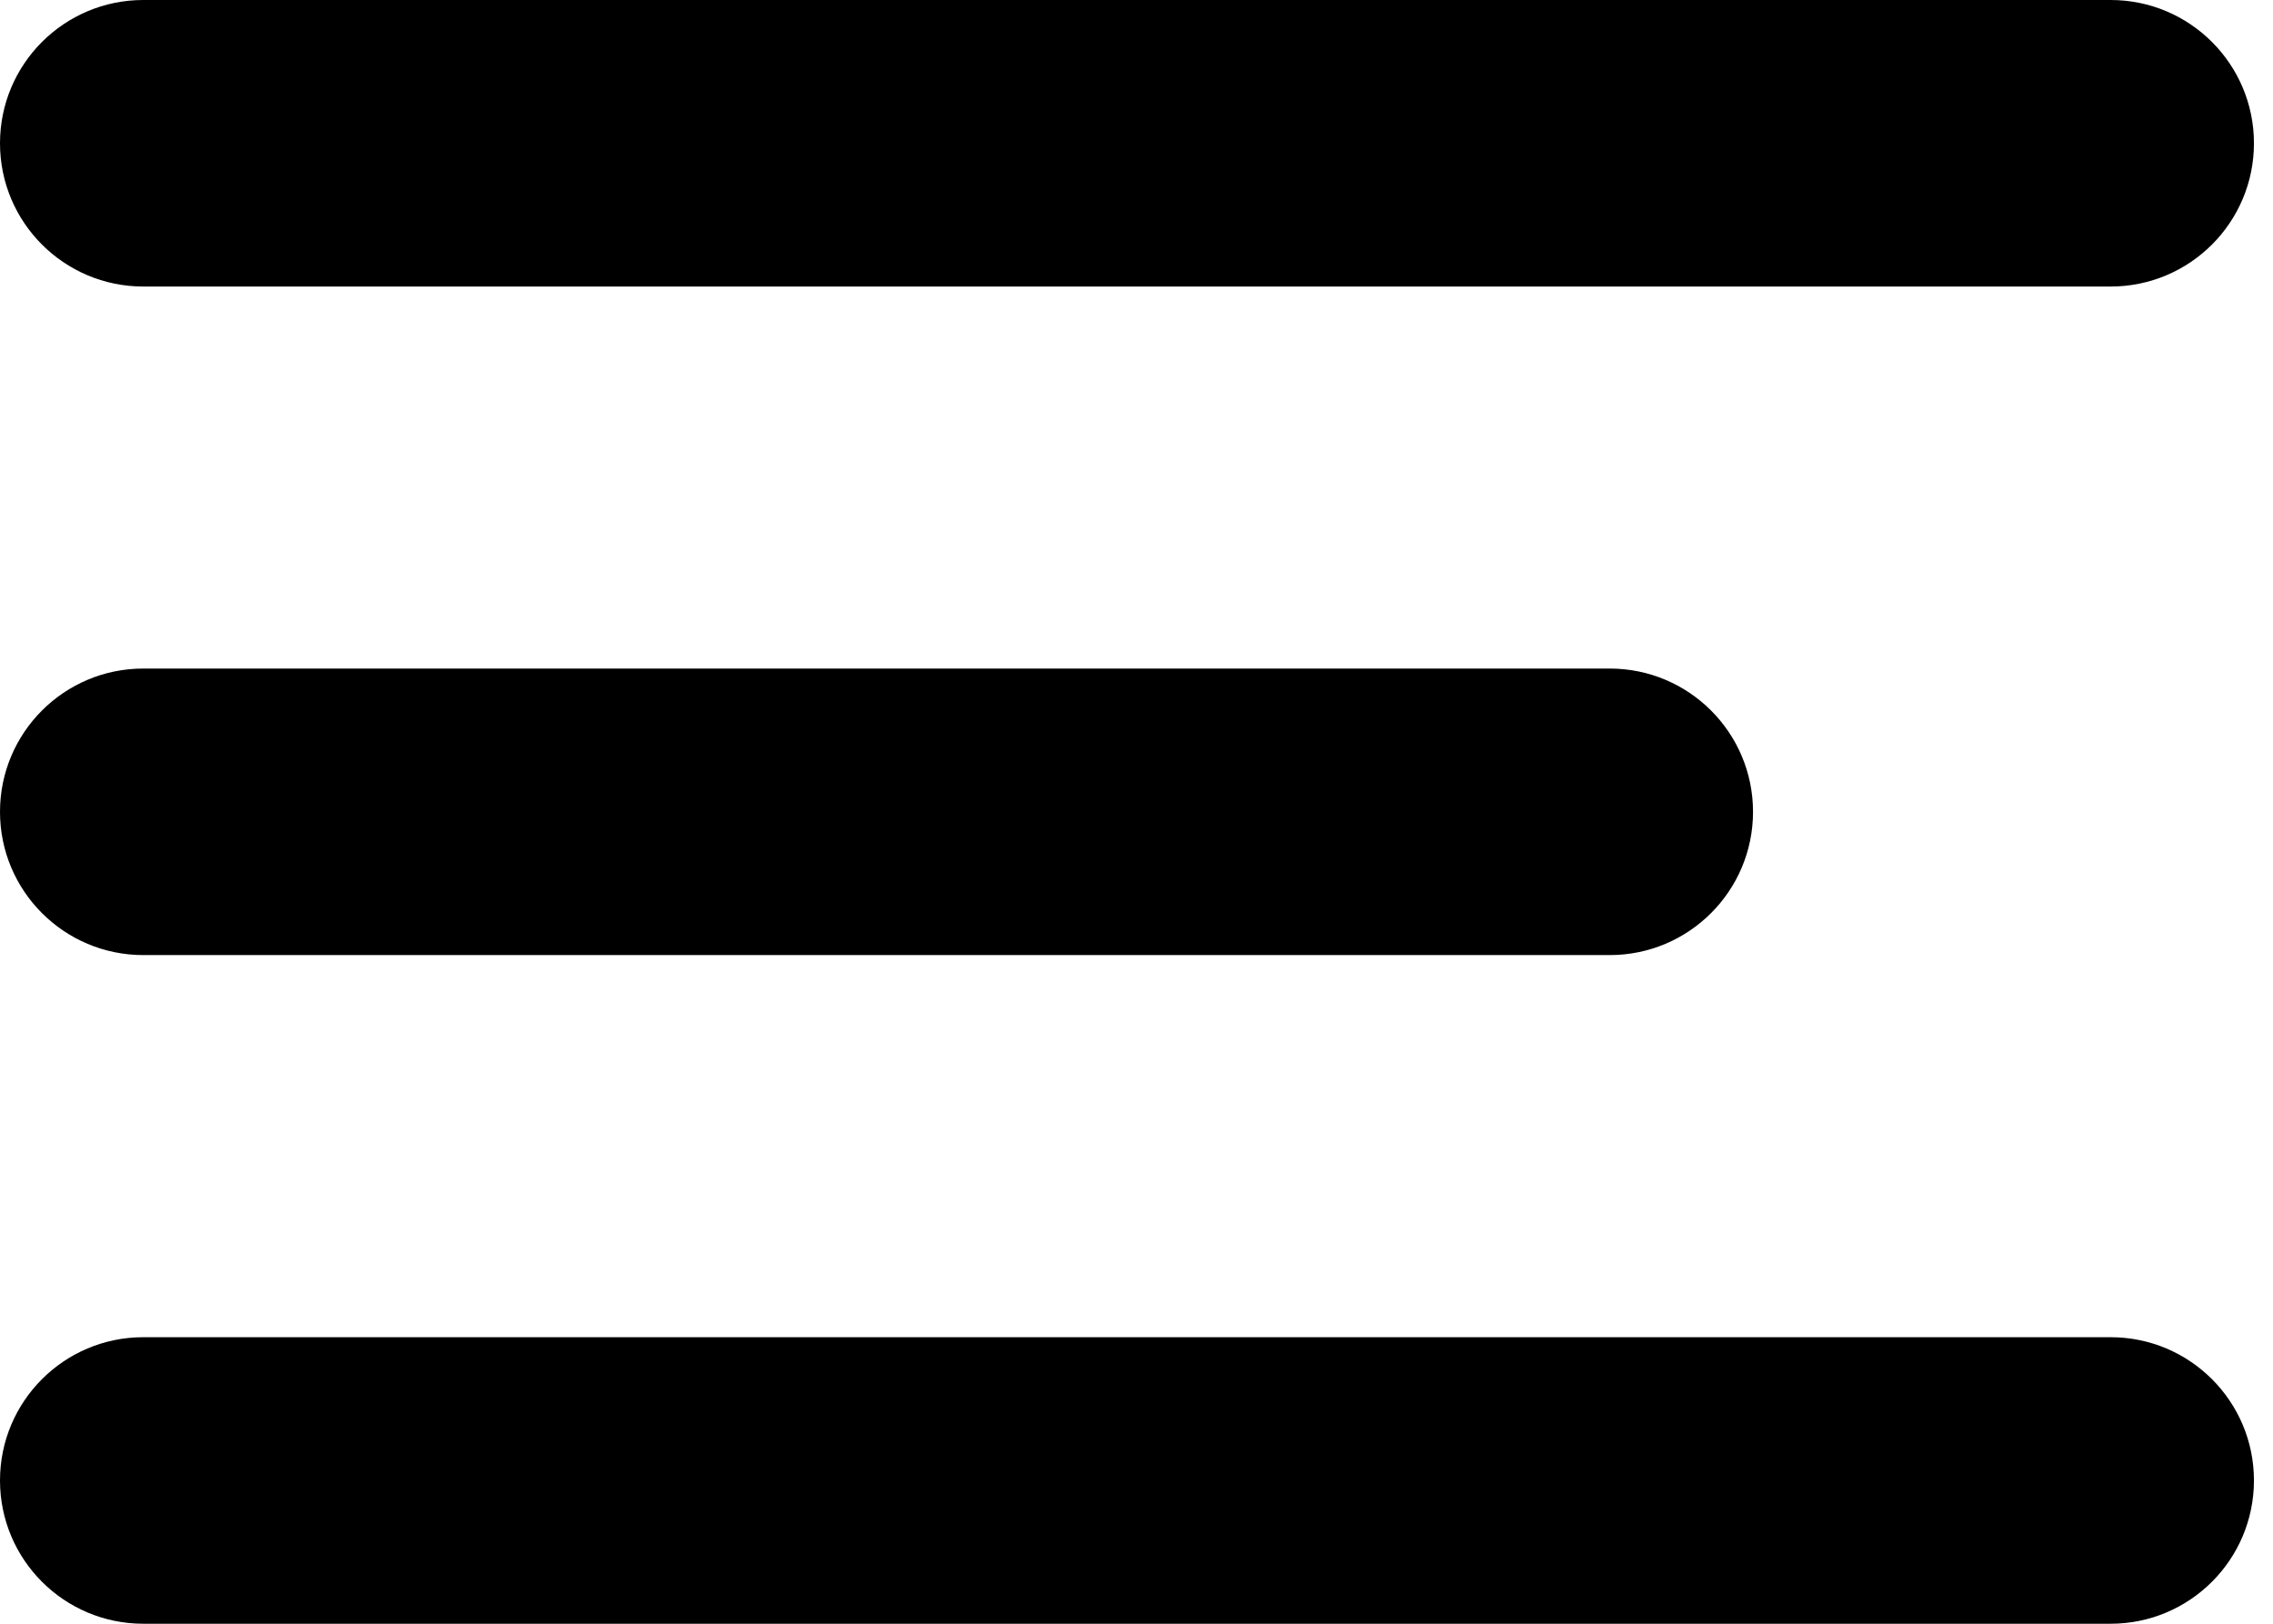
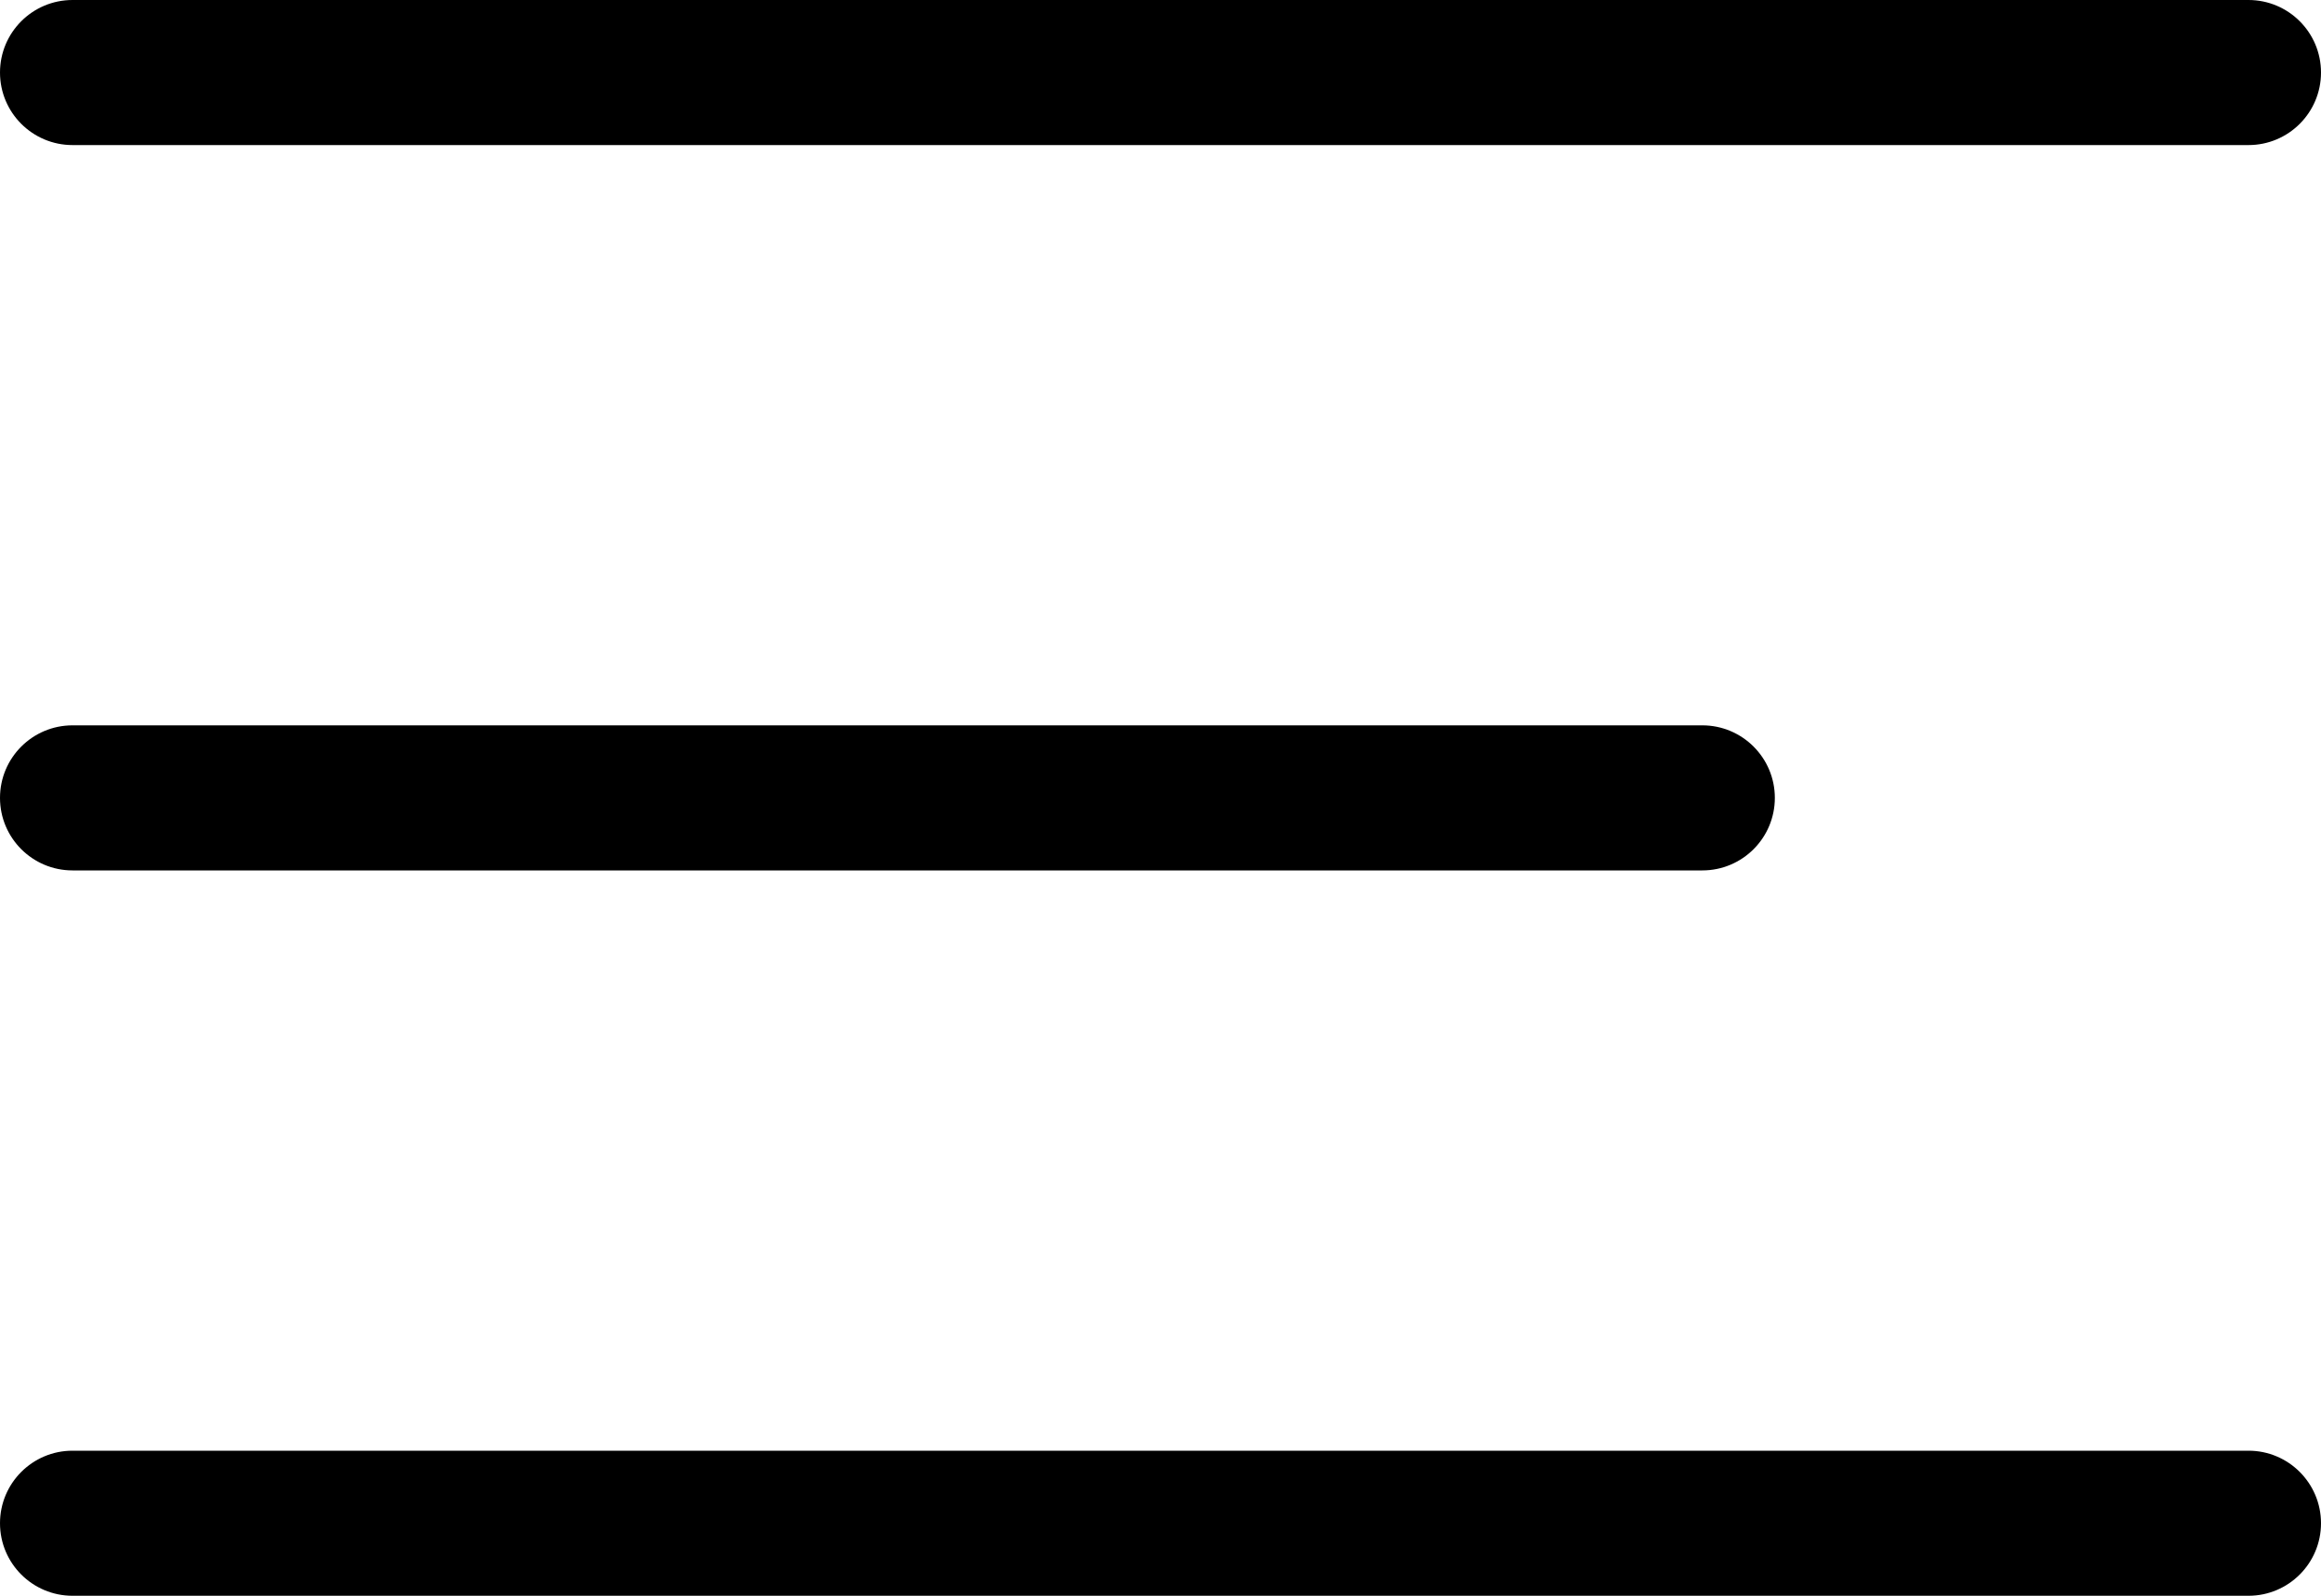
- <svg xmlns="http://www.w3.org/2000/svg" width="21px" height="15px" viewBox="0 0 21 15" version="1.1">
-   <g id="Symbols" stroke="none" stroke-width="1" fill="none" fill-rule="evenodd">
-     <g id="Icon-Menu" fill="#000000" fill-rule="nonzero">
-       <g id="Menu">
-         <rect id="Rectangle" x="0" y="0" width="20.824" height="2.647" rx="1.324" />
-         <rect id="Rectangle-Copy-2" x="0" y="6.176" width="16.196" height="2.647" rx="1.324" />
-         <rect id="Rectangle-Copy-3" x="0" y="12.353" width="20.824" height="2.647" rx="1.324" />
-       </g>
+ <svg xmlns="http://www.w3.org/2000/svg" width="16px" height="11px" viewBox="0 0 16 11" version="1.1">
+   <g id="Page-1" stroke="none" stroke-width="1" fill="none" fill-rule="evenodd">
+     <g id="Menu" transform="translate(0, -0.5)" fill="#000000" fill-rule="nonzero">
+       <rect id="Rectangle" x="0" y="0.5" width="16" height="1" rx="0.5" />
+       <rect id="Rectangle-Copy-2" x="0" y="5.5" width="12.235" height="1" rx="0.5" />
+       <rect id="Rectangle-Copy-3" x="0" y="10.5" width="16" height="1" rx="0.5" />
    </g>
  </g>
</svg>
